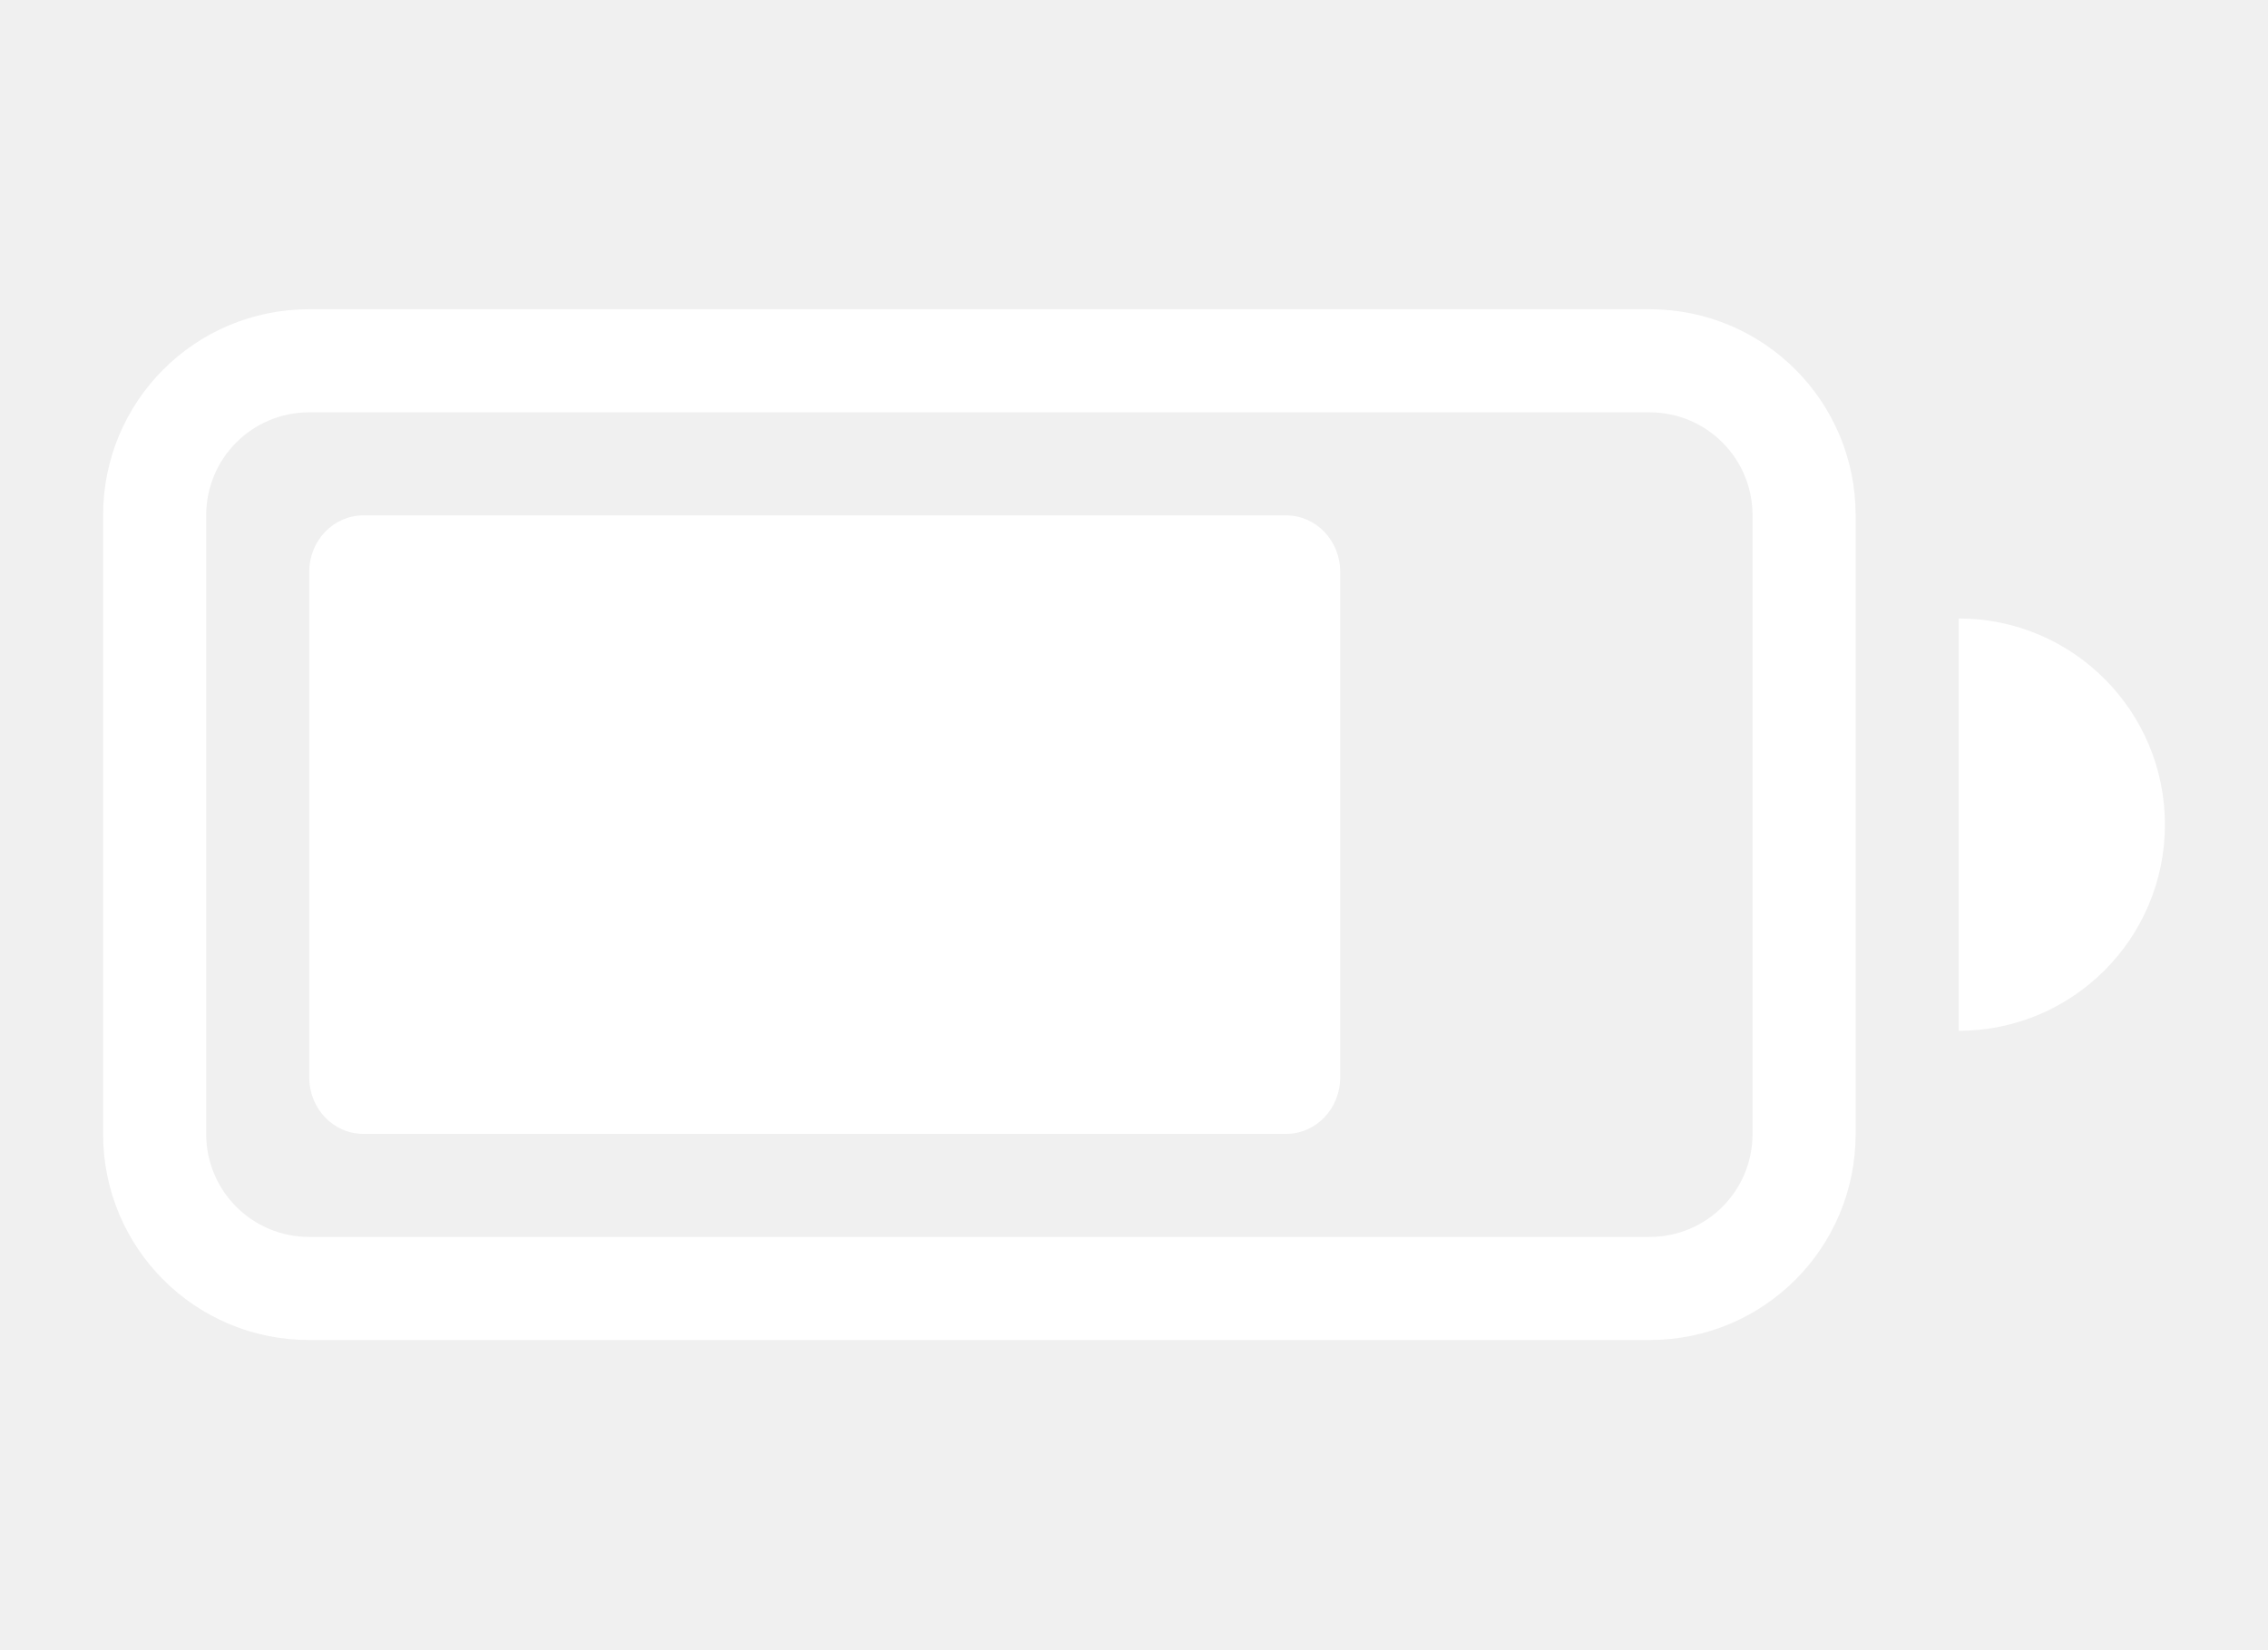
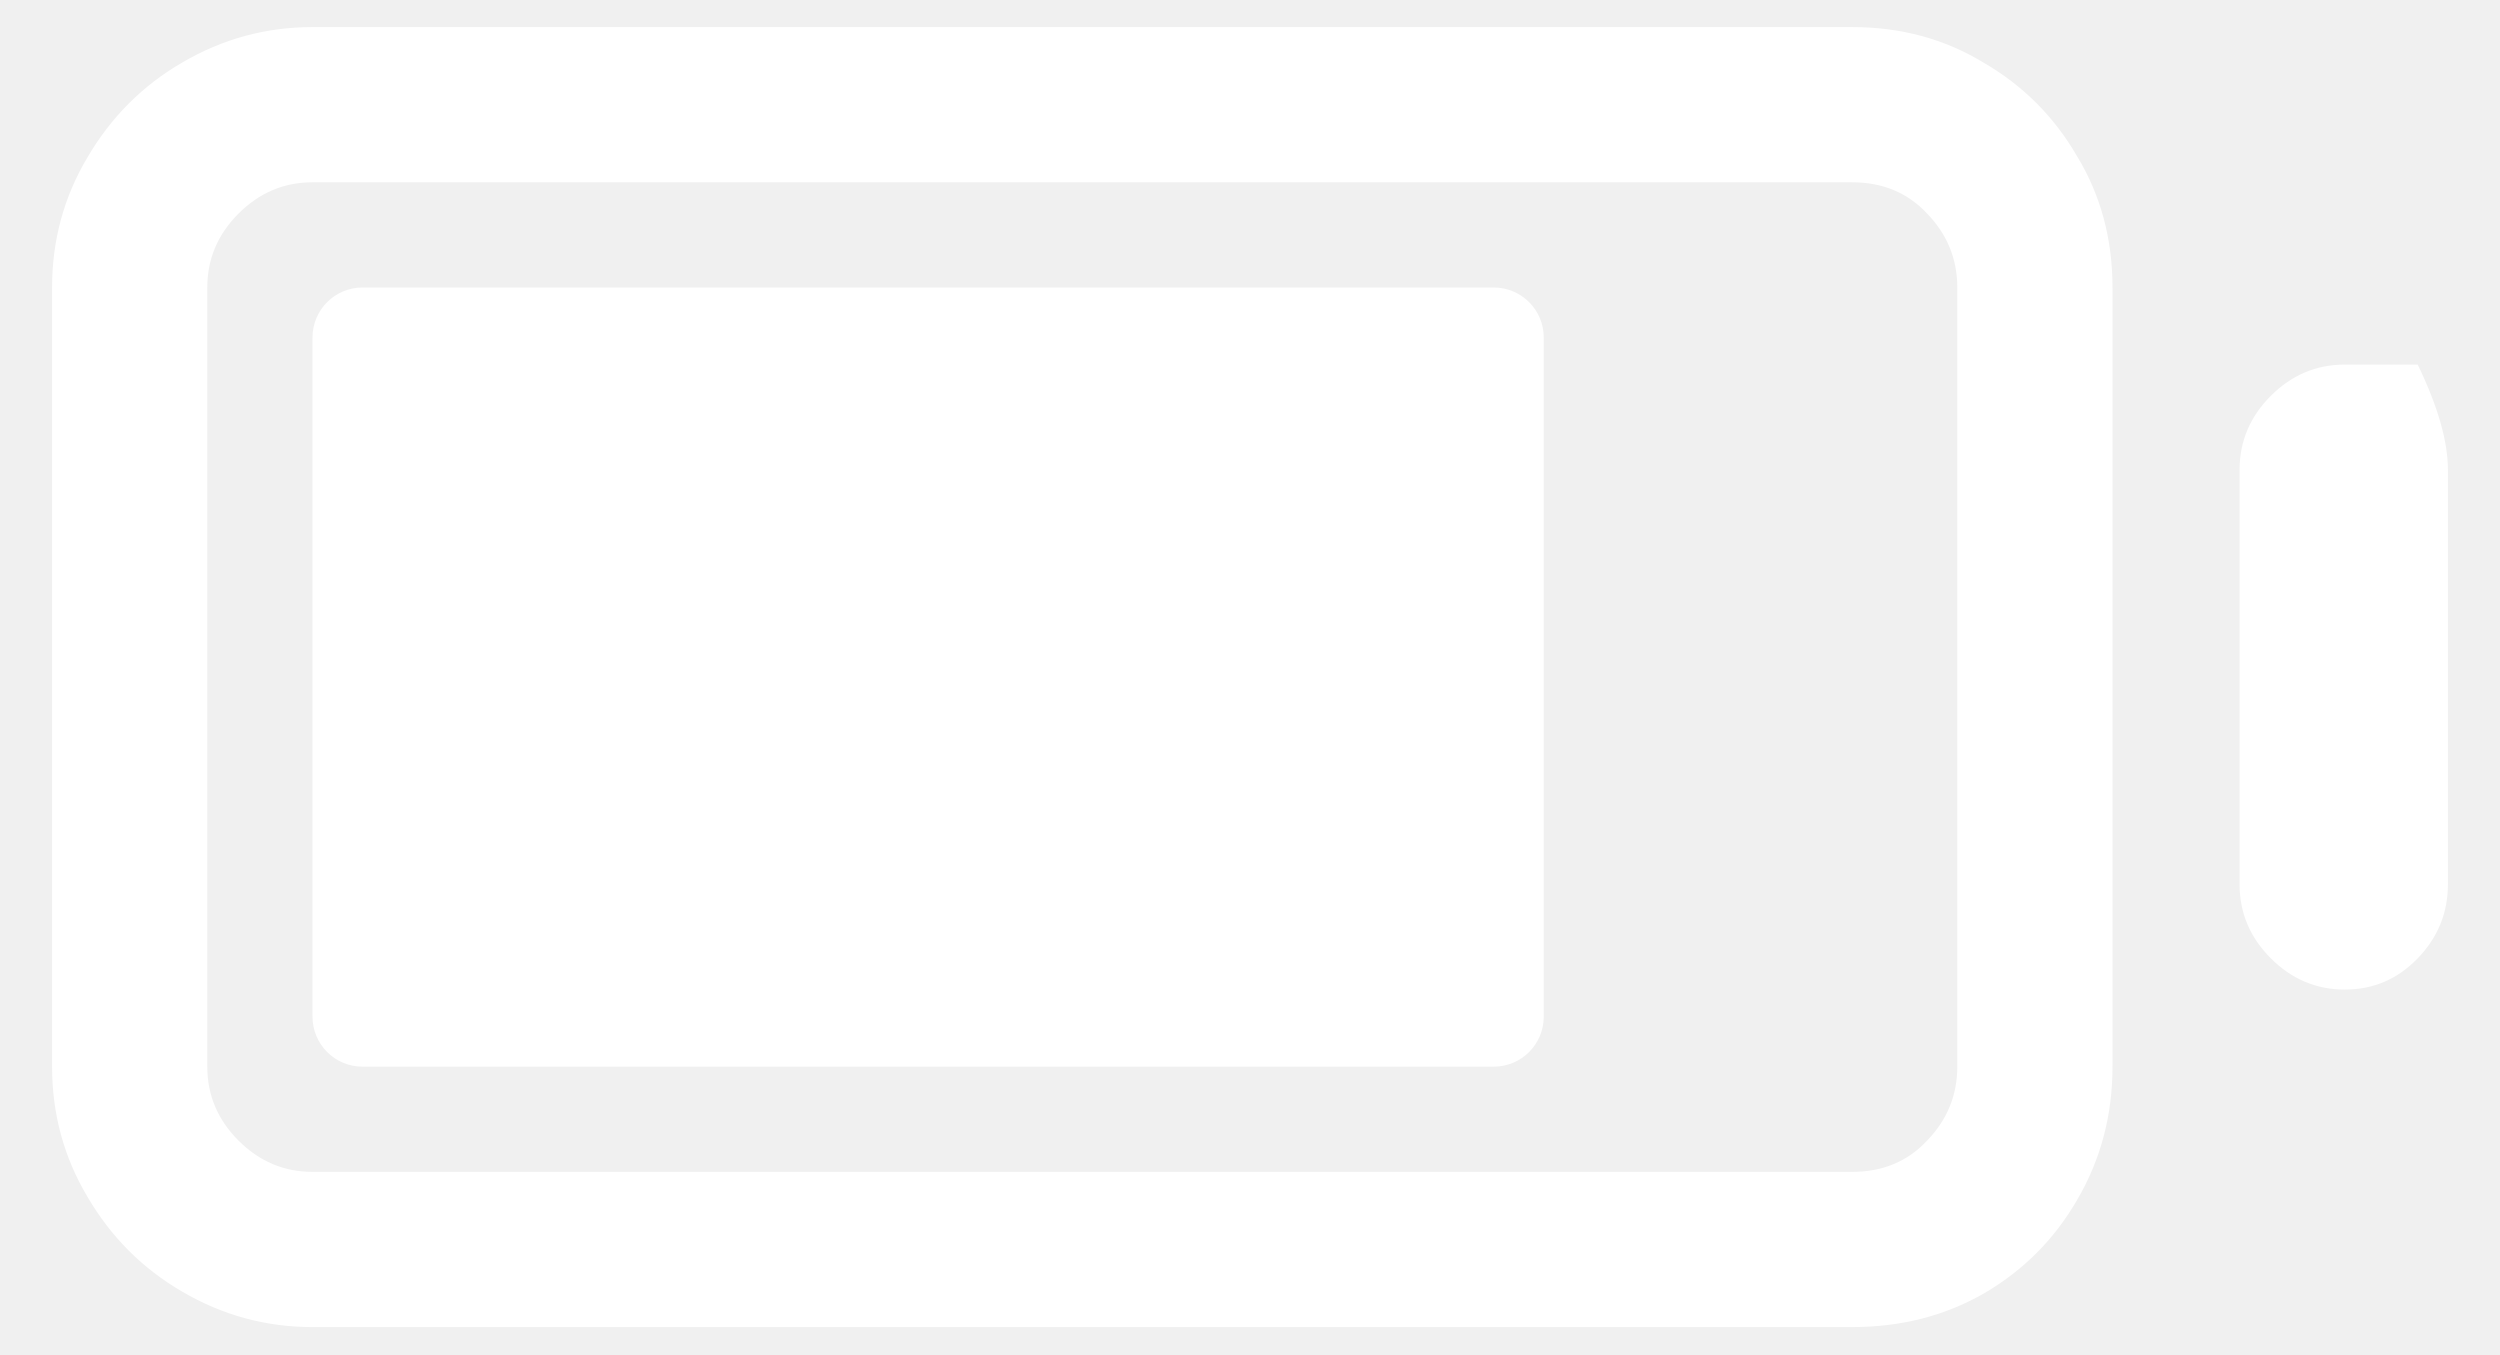
- <svg xmlns="http://www.w3.org/2000/svg" width="22" height="16" enable-background="new" version="1.1">
-   <g transform="translate(1)" fill="#FFFFFF" fill-rule="evenodd">
-     <rect x="2" y="5" width="10" height="6" rx=".524" ry=".546" style="paint-order:stroke fill markers" />
-     <path d="m2 3c-1.108 0-2 0.892-2 2v6c0 1.108 0.892 2 2 2h13c1.108 0 2-0.892 2-2v-6c0-1.108-0.892-2-2-2zm0 1h13c0.554 0 1 0.446 1 1v6c0 0.554-0.446 1-1 1h-13c-0.554 0-1-0.446-1-1v-6c0-0.554 0.446-1 1-1z" enable-background="new" style="paint-order:stroke fill markers" />
-     <path d="m18 6v4a2 2 0 0 0 2-2 2 2 0 0 0-2-2z" enable-background="new" style="paint-order:stroke fill markers" />
+ <svg xmlns="http://www.w3.org/2000/svg" width="24" height="13" viewBox="0 5.5 24 13">
+   <g>
+     <path d="M3 5.76Q2.33 5.76 1.75 6.1Q1.18 6.43 0.84 7.01Q0.5 7.58 0.5 8.26L0.5 15.74Q0.5 16.42 0.84 16.99Q1.18 17.57 1.75 17.9Q2.33 18.24 3 18.24L17.78 18.24Q18.48 18.24 19.04 17.92Q19.61 17.59 19.94 17.02Q20.28 16.44 20.28 15.74L20.28 8.26Q20.28 7.56 19.94 7Q19.61 6.43 19.04 6.1Q18.48 5.76 17.78 5.76L3 5.76ZM18.79 15.74Q18.79 16.15 18.5 16.45Q18.22 16.75 17.78 16.75L3 16.75Q2.59 16.75 2.29 16.45Q1.99 16.15 1.99 15.74L1.99 8.26Q1.99 7.85 2.29 7.55Q2.59 7.25 3 7.25L17.78 7.25Q18.22 7.25 18.5 7.55Q18.79 7.85 18.79 8.26L18.79 15.74ZM22.51 9Q22.1 9 21.8 9.3Q21.5 9.6 21.5 10.01L21.5 13.99Q21.5 14.4 21.8 14.7Q22.1 15 22.51 15Q22.92 15 23.21 14.7Q23.5 14.4 23.5 13.99L23.5 10.01Q23.5 9.6 23.21 9 22.51 9Z" fill="#FFFFFF" />
+   </g>
+   <g>
+     <rect x="3.0" y="8.26" width="11.82" height="7.48" rx="0.48" ry="0.48" fill="#FFFFFF" />
  </g>
</svg>
